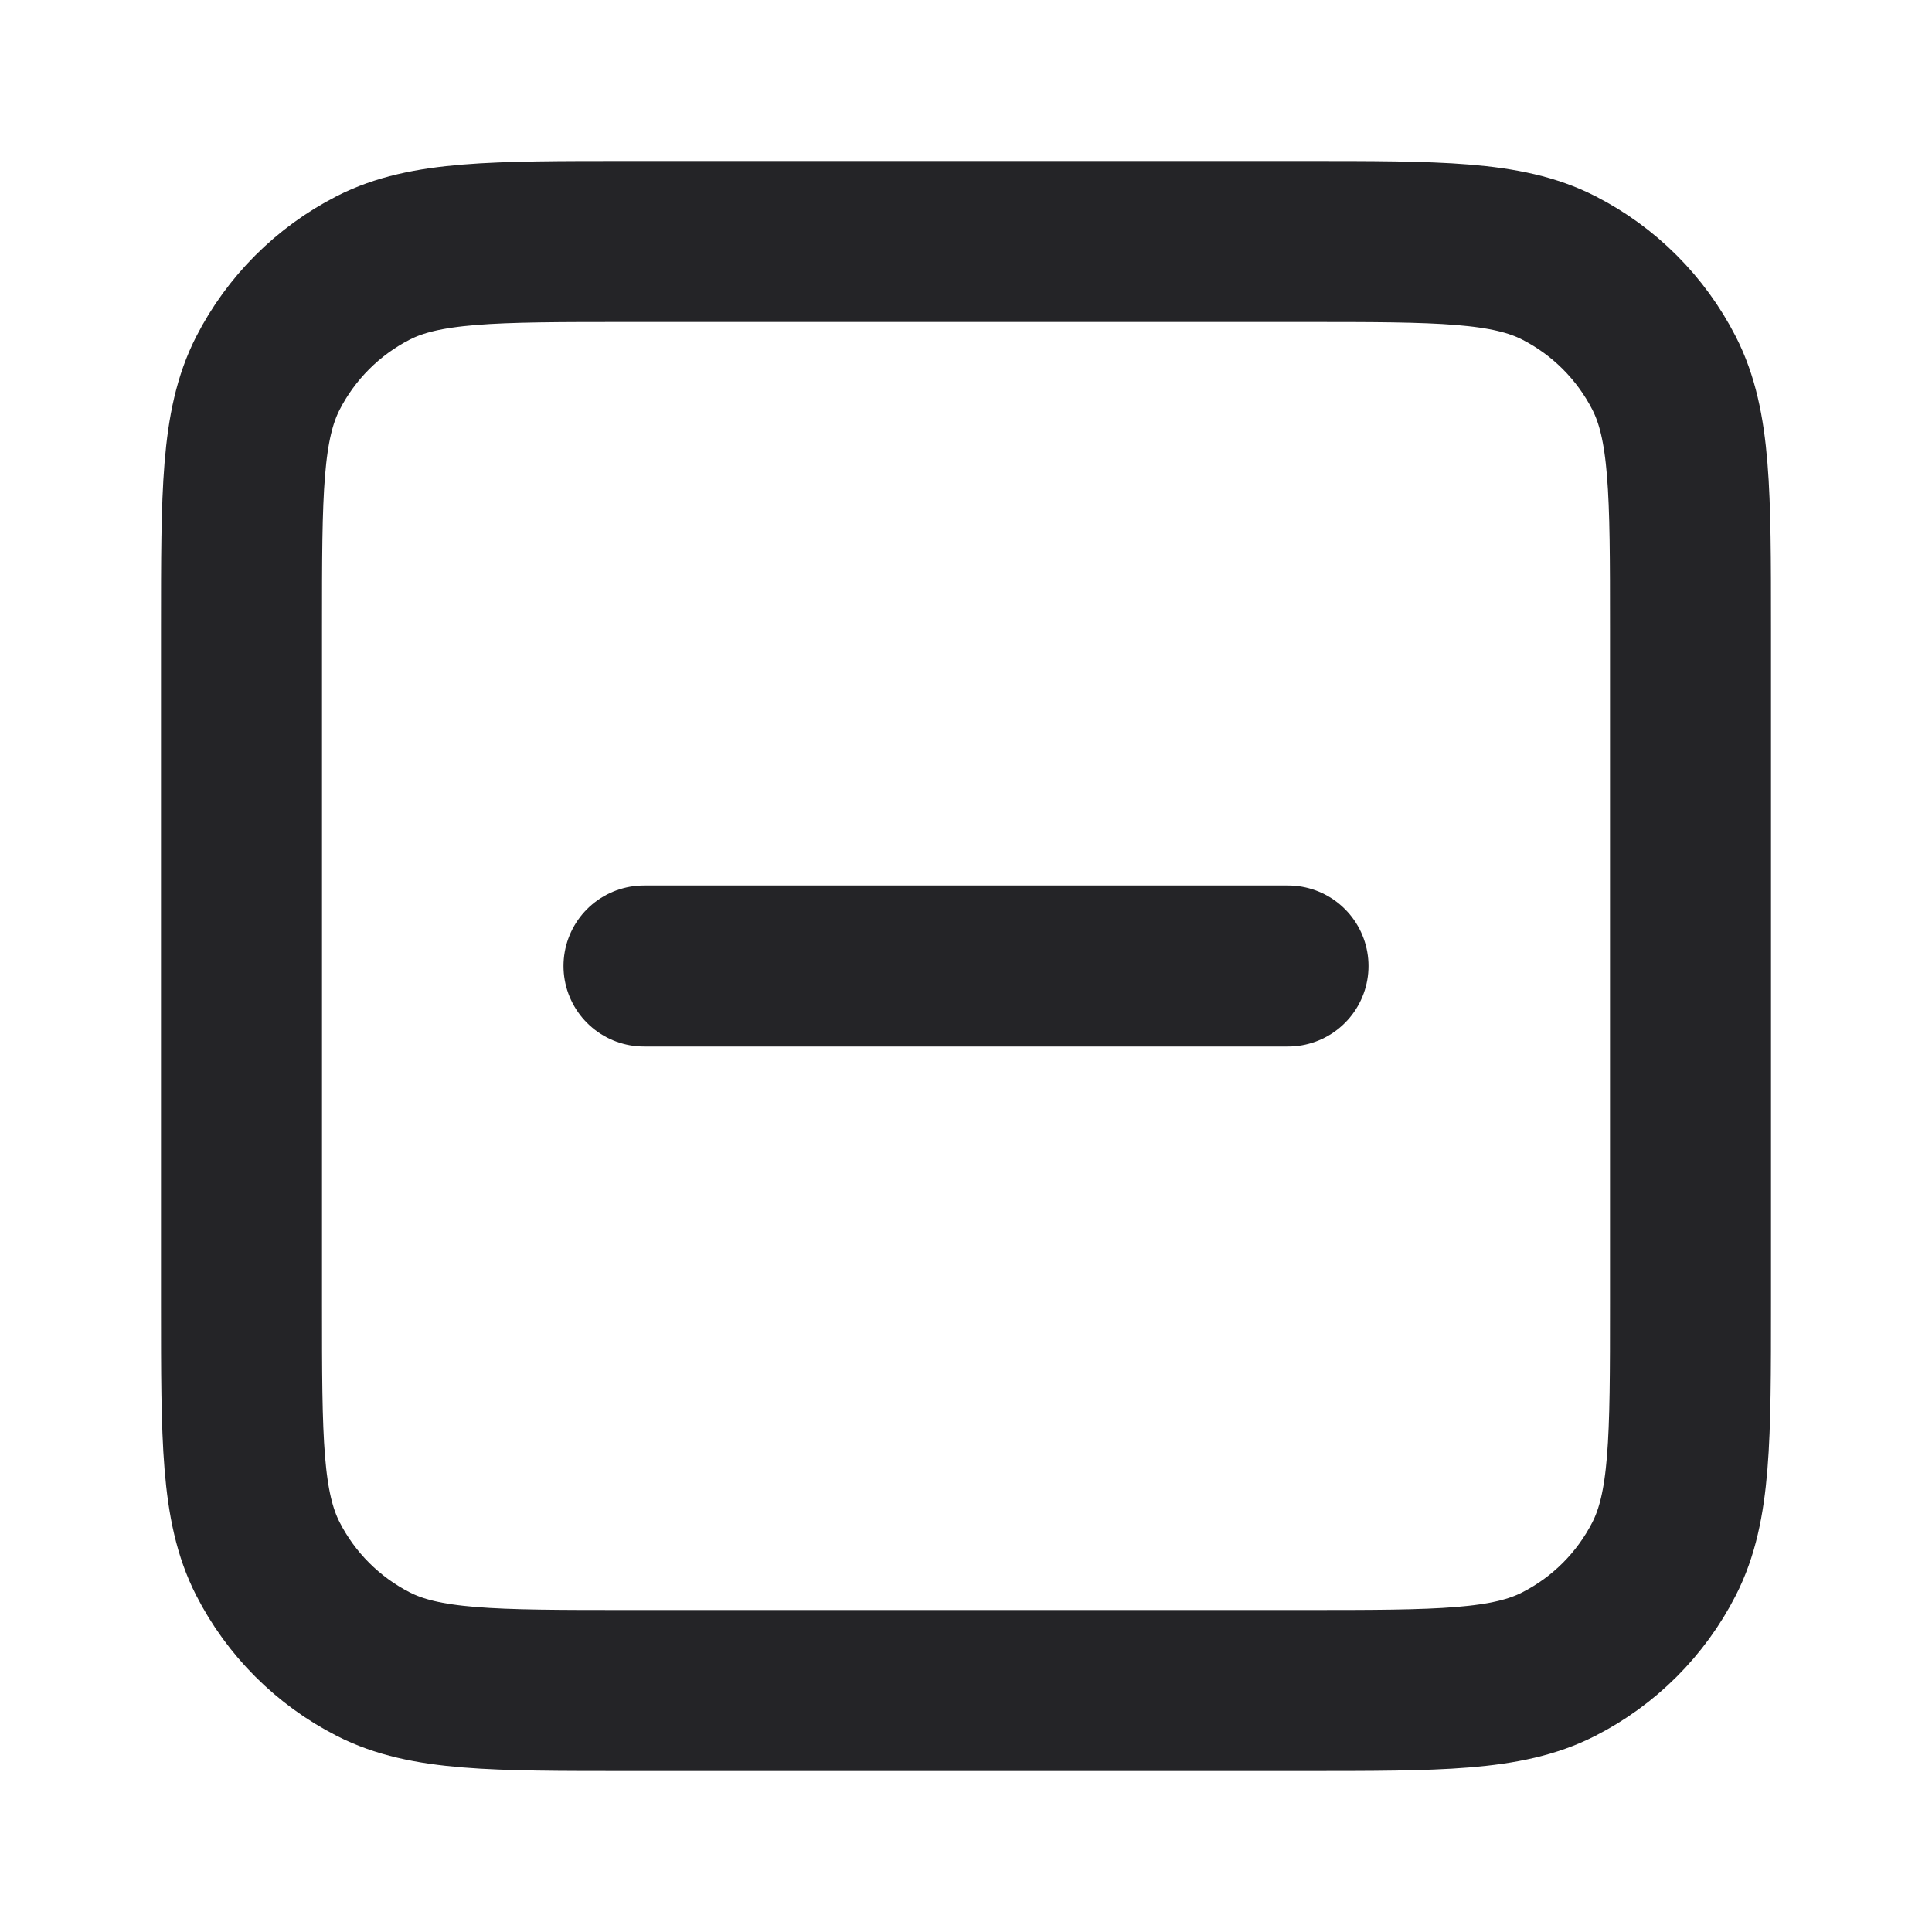
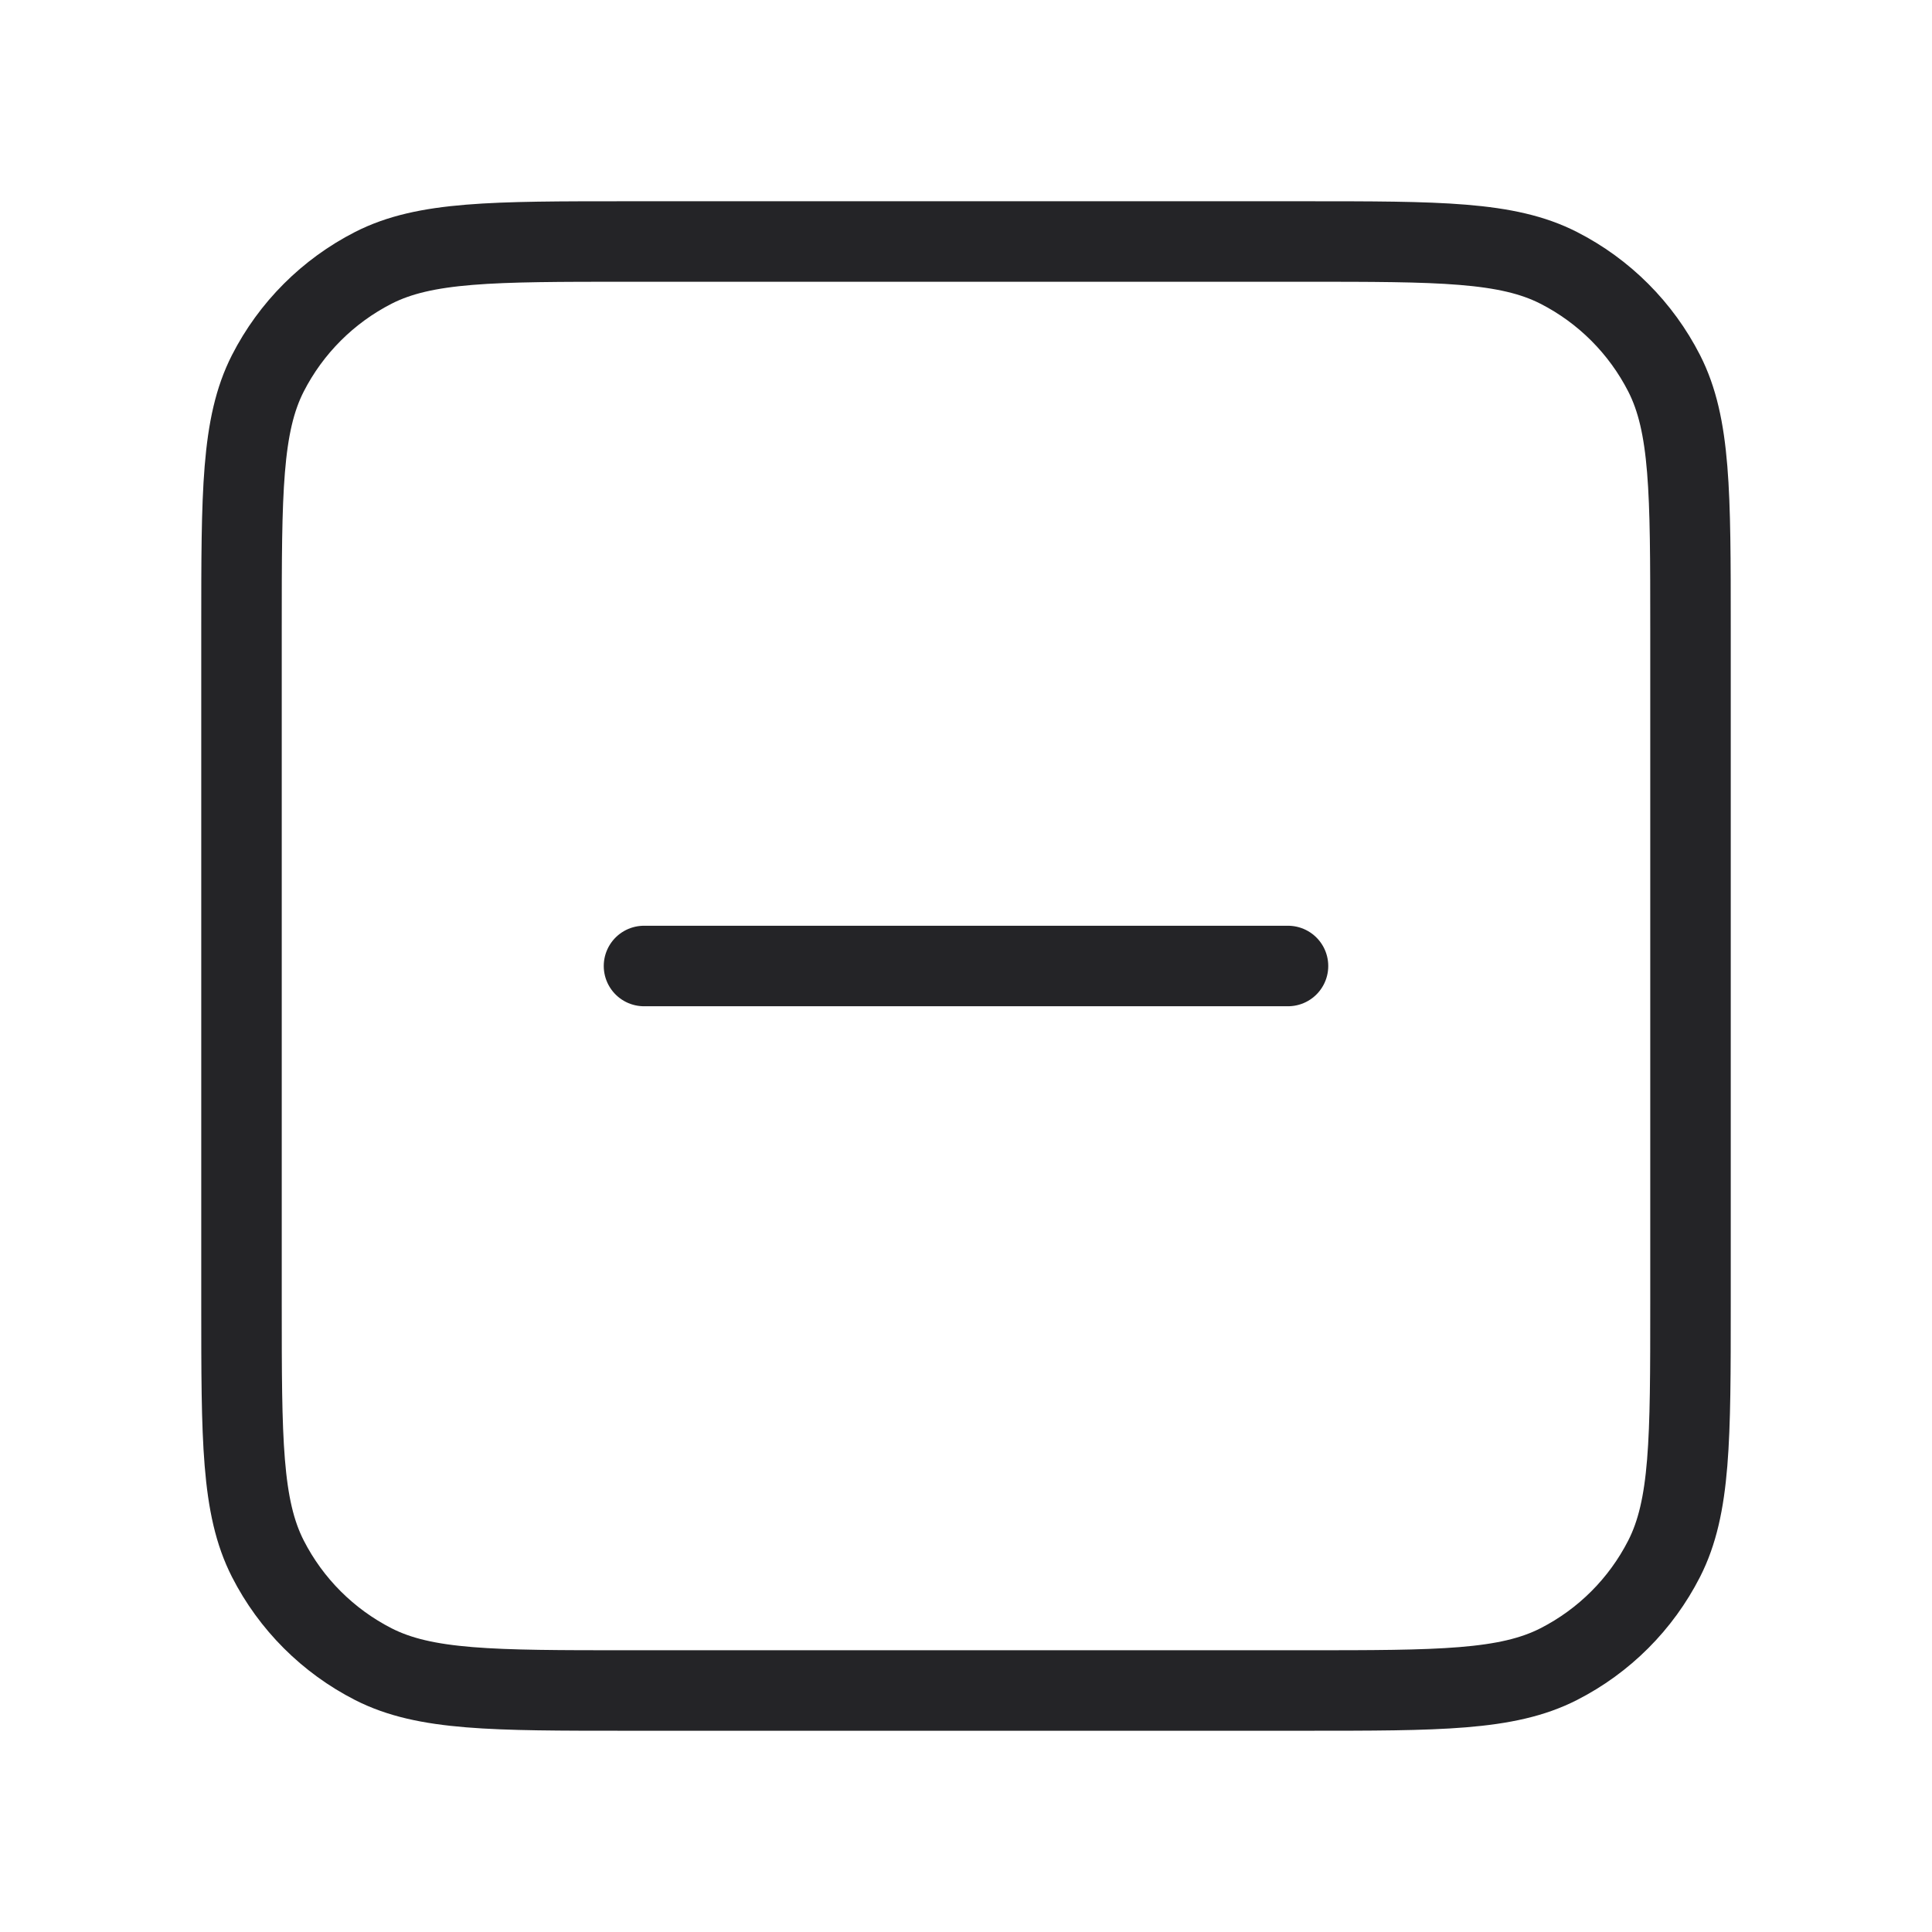
<svg xmlns="http://www.w3.org/2000/svg" width="24" height="24" viewBox="0 0 24 24" fill="none">
-   <path d="M8 12H16M7.8 21H16.2C17.88 21 18.72 21 19.362 20.673C19.927 20.385 20.385 19.927 20.673 19.362C21 18.72 21 17.88 21 16.2V7.8C21 6.12 21 5.28 20.673 4.638C20.385 4.074 19.927 3.615 19.362 3.327C18.72 3 17.88 3 16.2 3H7.8C6.12 3 5.28 3 4.638 3.327C4.074 3.615 3.615 4.074 3.327 4.638C3 5.28 3 6.12 3 7.8V16.2C3 17.88 3 18.72 3.327 19.362C3.615 19.927 4.074 20.385 4.638 20.673C5.28 21 6.12 21 7.8 21Z" stroke="#242427" stroke-width="2" stroke-linecap="round" stroke-linejoin="round" />
+   <path d="M8 12H16M7.8 21H16.2C17.88 21 18.72 21 19.362 20.673C19.927 20.385 20.385 19.927 20.673 19.362C21 18.72 21 17.88 21 16.2V7.8C21 6.12 21 5.28 20.673 4.638C20.385 4.074 19.927 3.615 19.362 3.327C18.72 3 17.88 3 16.2 3H7.8C6.12 3 5.28 3 4.638 3.327C4.074 3.615 3.615 4.074 3.327 4.638C3 5.28 3 6.12 3 7.8V16.2C3 17.88 3 18.72 3.327 19.362C3.615 19.927 4.074 20.385 4.638 20.673C5.28 21 6.12 21 7.8 21Z" stroke="#242427" stroke-linecap="round" stroke-linejoin="round" />
</svg>
